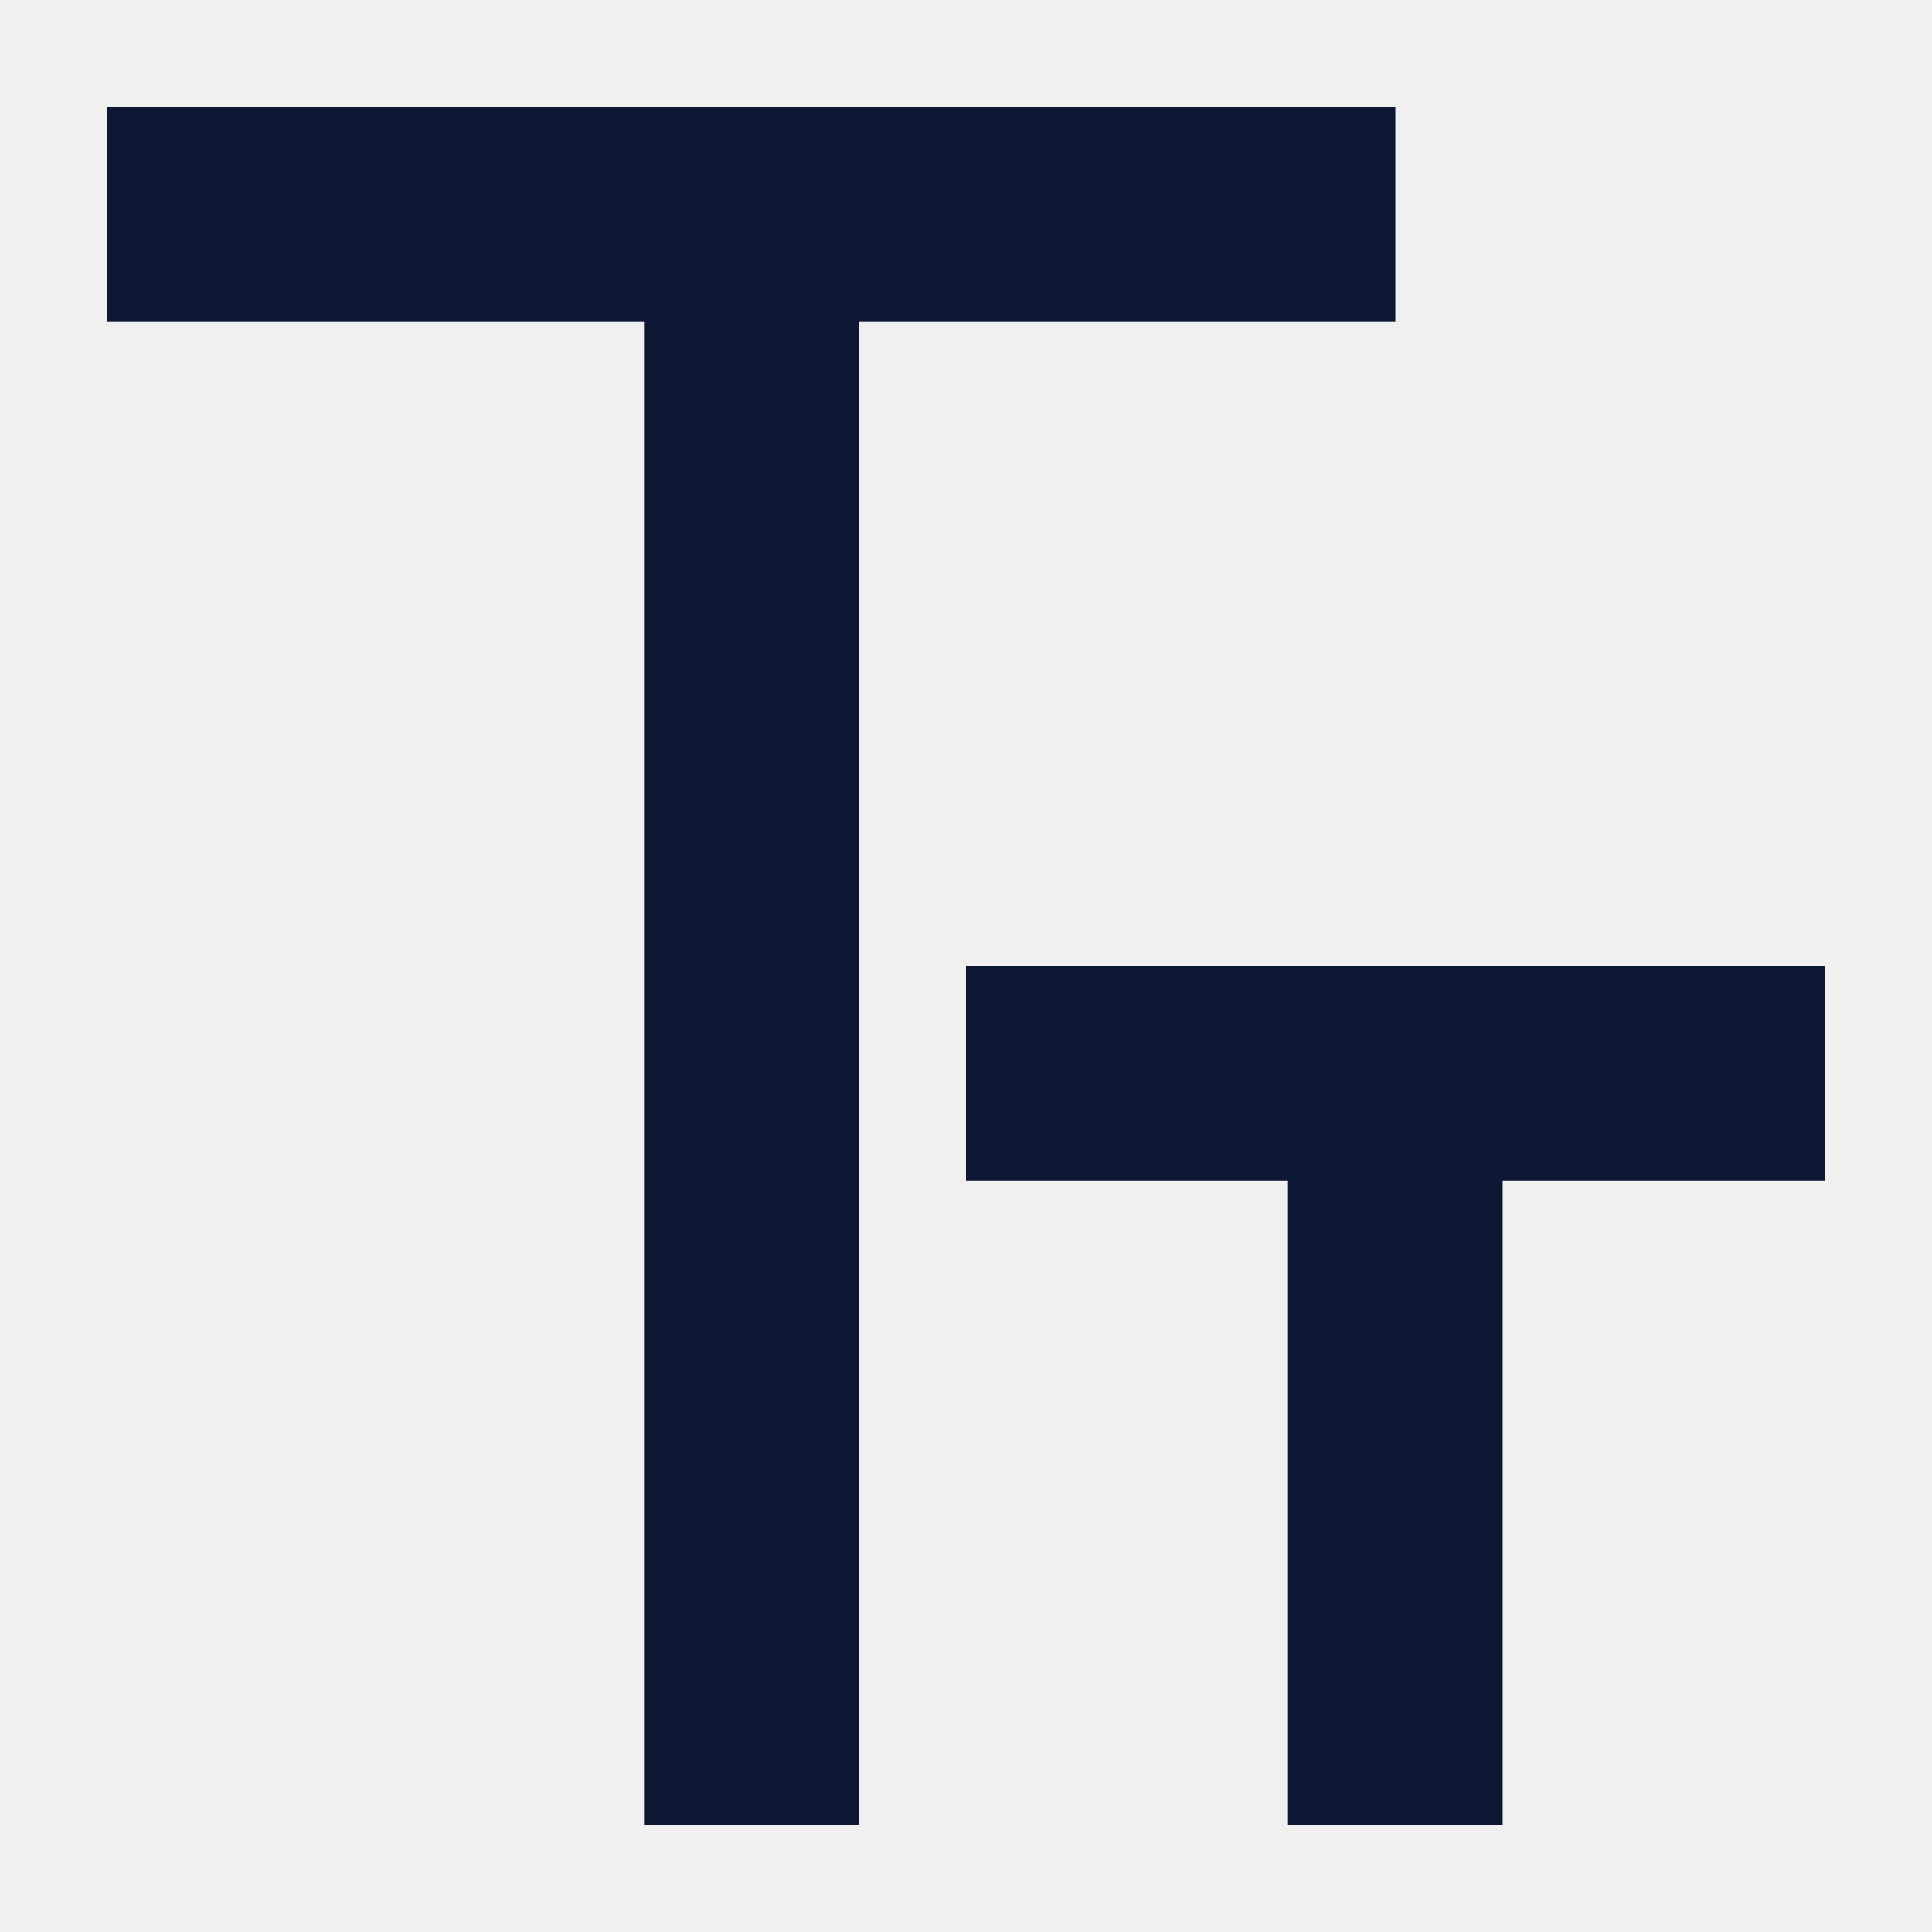
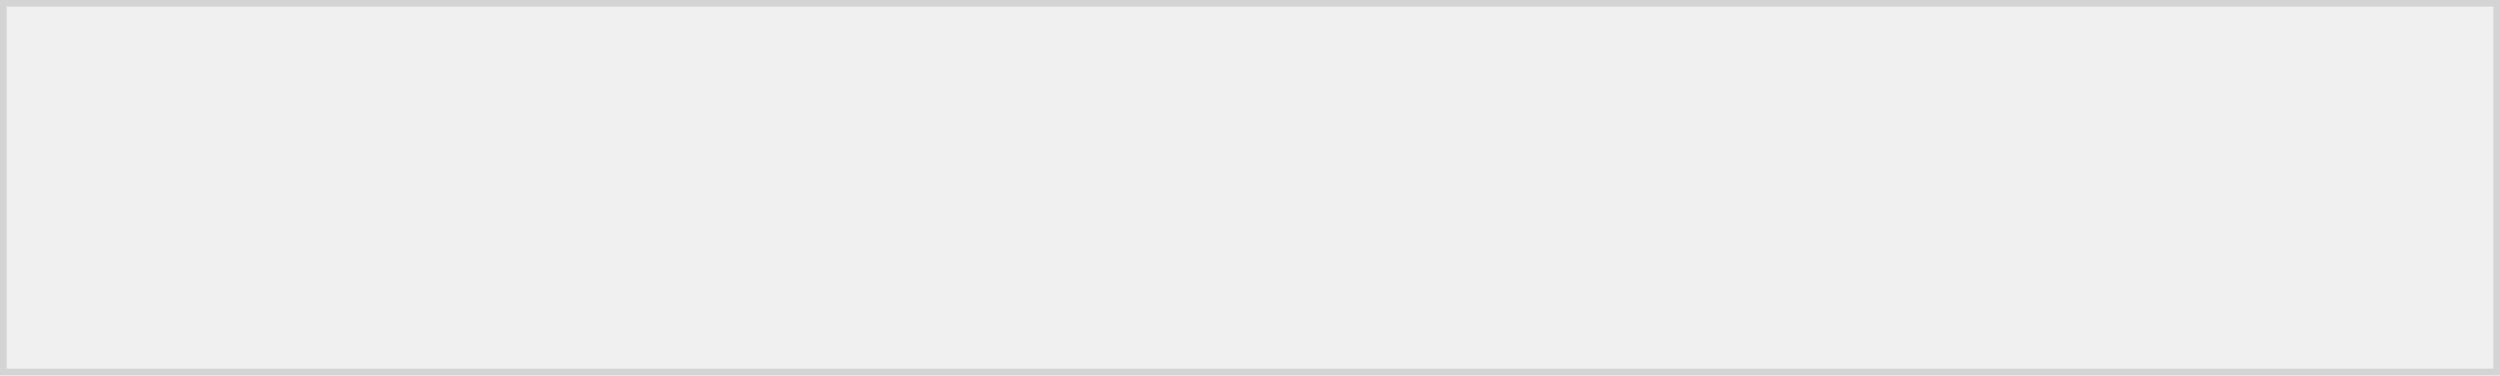
- <svg xmlns="http://www.w3.org/2000/svg" class="icon" viewBox="0 0 1024 1024" version="1.1" p-id="15003" height="128" width="128">
-   <path d="M56.889 56.889h682.667v113.778H56.889zM512 512h455.111v113.778H512zM341.333 170.667h113.778v796.444H341.333z" fill="#0D1733" p-id="15004" />
-   <path d="M682.667 568.889h113.778v398.222h-113.778z" fill="#0D1733" p-id="15005" />
+ <svg xmlns="http://www.w3.org/2000/svg" version="1.1" width="373px" height="56px">
+   <defs>
+     <mask fill="white" id="clip445">
+       <path d="M 0 56  L 0 0  L 187.63 0  L 373 0  L 373 56  L 0 56  Z " fill-rule="evenodd" />
+     </mask>
+   </defs>
+   <g transform="matrix(1 0 0 1 -864 -2427 )">
+     <path d="M 0 56  L 0 0  L 187.63 0  L 373 0  L 373 56  L 0 56  Z " fill-rule="nonzero" fill="#ffffff" stroke="none" fill-opacity="0" transform="matrix(1 0 0 1 864 2427 )" />
+     <path d="M 0 56  L 0 0  L 187.63 0  L 373 0  L 373 56  L 0 56  Z " stroke-width="2" stroke="#d4d4d4" fill="none" transform="matrix(1 0 0 1 864 2427 )" mask="url(#clip445)" />
+   </g>
</svg>
